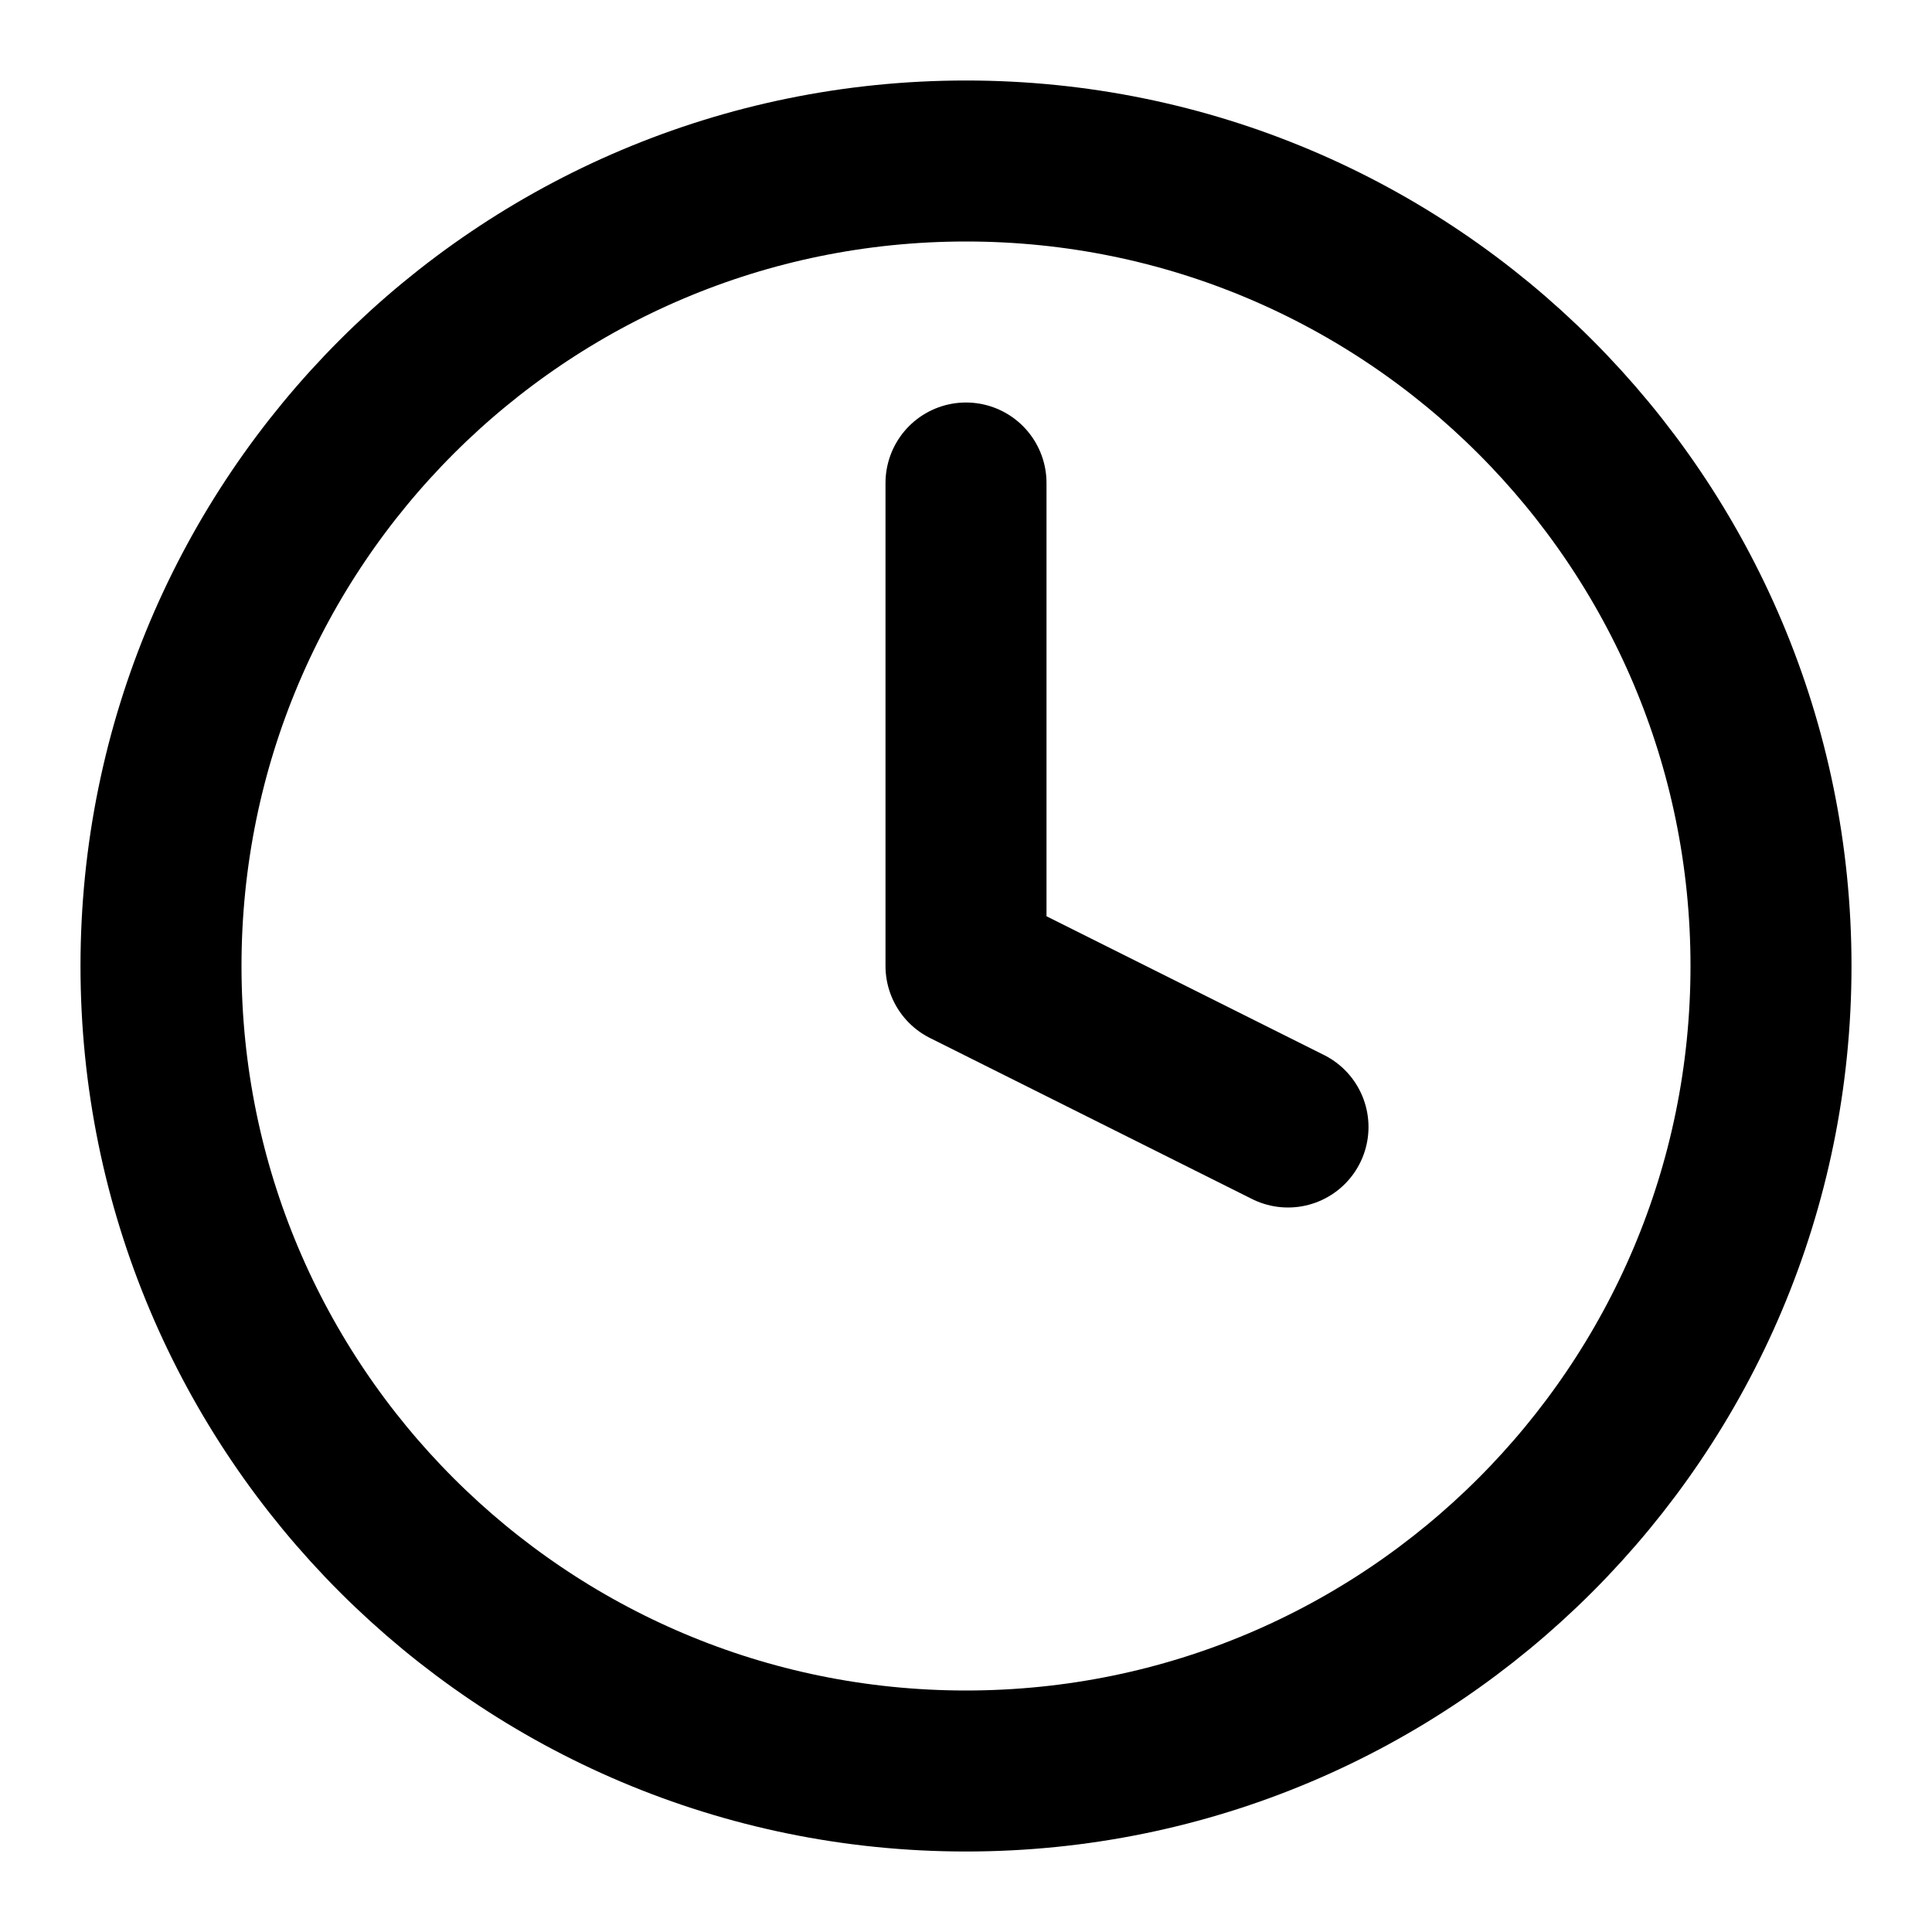
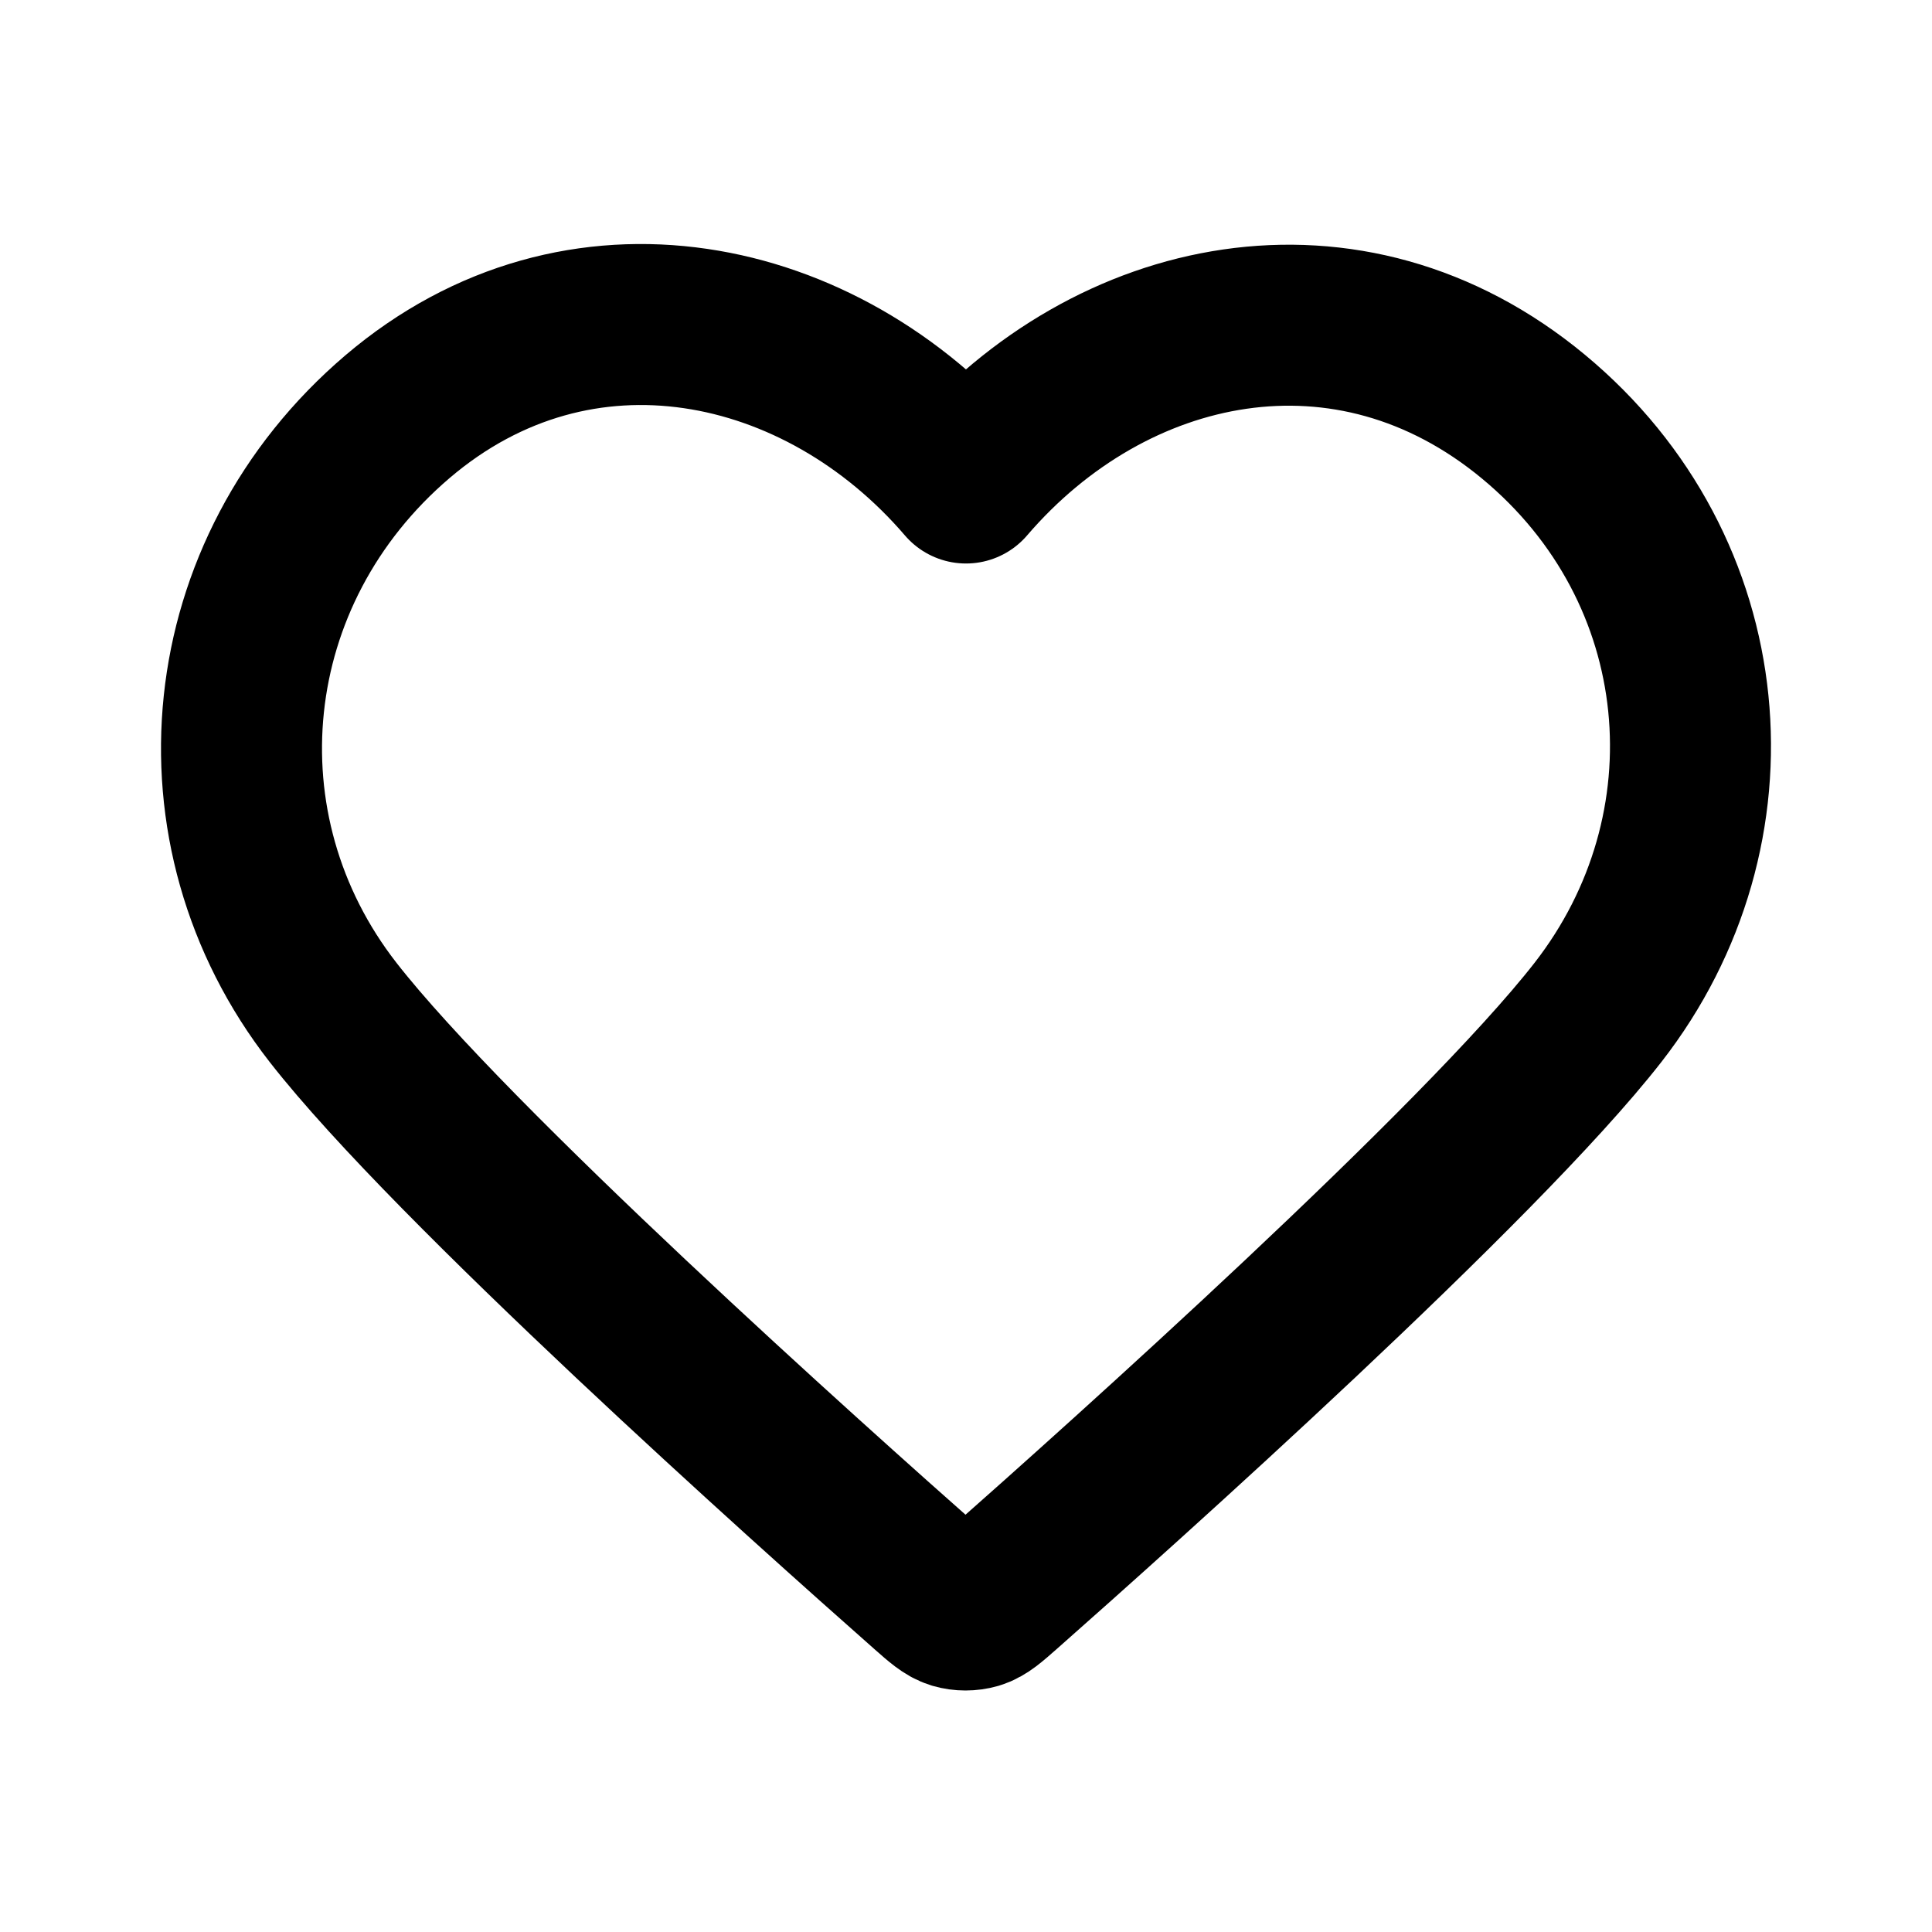
- <svg xmlns="http://www.w3.org/2000/svg" width="24" height="24" viewBox="0 0 24 24" fill="none">
-   <path d="M12 22C17.523 22 22 17.523 22 12C22 6.477 17.523 2 12 2C6.477 2 2 6.477 2 12C2 17.523 6.477 22 12 22Z" stroke="black" stroke-width="2" stroke-linecap="round" stroke-linejoin="round" />
-   <path d="M12 6V12L16 14" stroke="black" stroke-width="2" stroke-linecap="round" stroke-linejoin="round" />
+ <svg xmlns="http://www.w3.org/2000/svg" width="800px" height="800px" viewBox="0 0 24 24" fill="none">
+   <path fill-rule="evenodd" clip-rule="evenodd" d="M12 6C10.201 3.903 7.194 3.255 4.939 5.175C2.685 7.096 2.367 10.306 4.138 12.577C5.61 14.465 10.065 18.448 11.525 19.737C11.688 19.881 11.77 19.953 11.865 19.982C11.948 20.006 12.039 20.006 12.123 19.982C12.218 19.953 12.299 19.881 12.463 19.737C13.923 18.448 18.378 14.465 19.85 12.577C21.62 10.306 21.342 7.075 19.048 5.175C16.755 3.275 13.799 3.903 12 6Z" stroke="#000000" stroke-width="2" stroke-linecap="round" stroke-linejoin="round" />
</svg>
